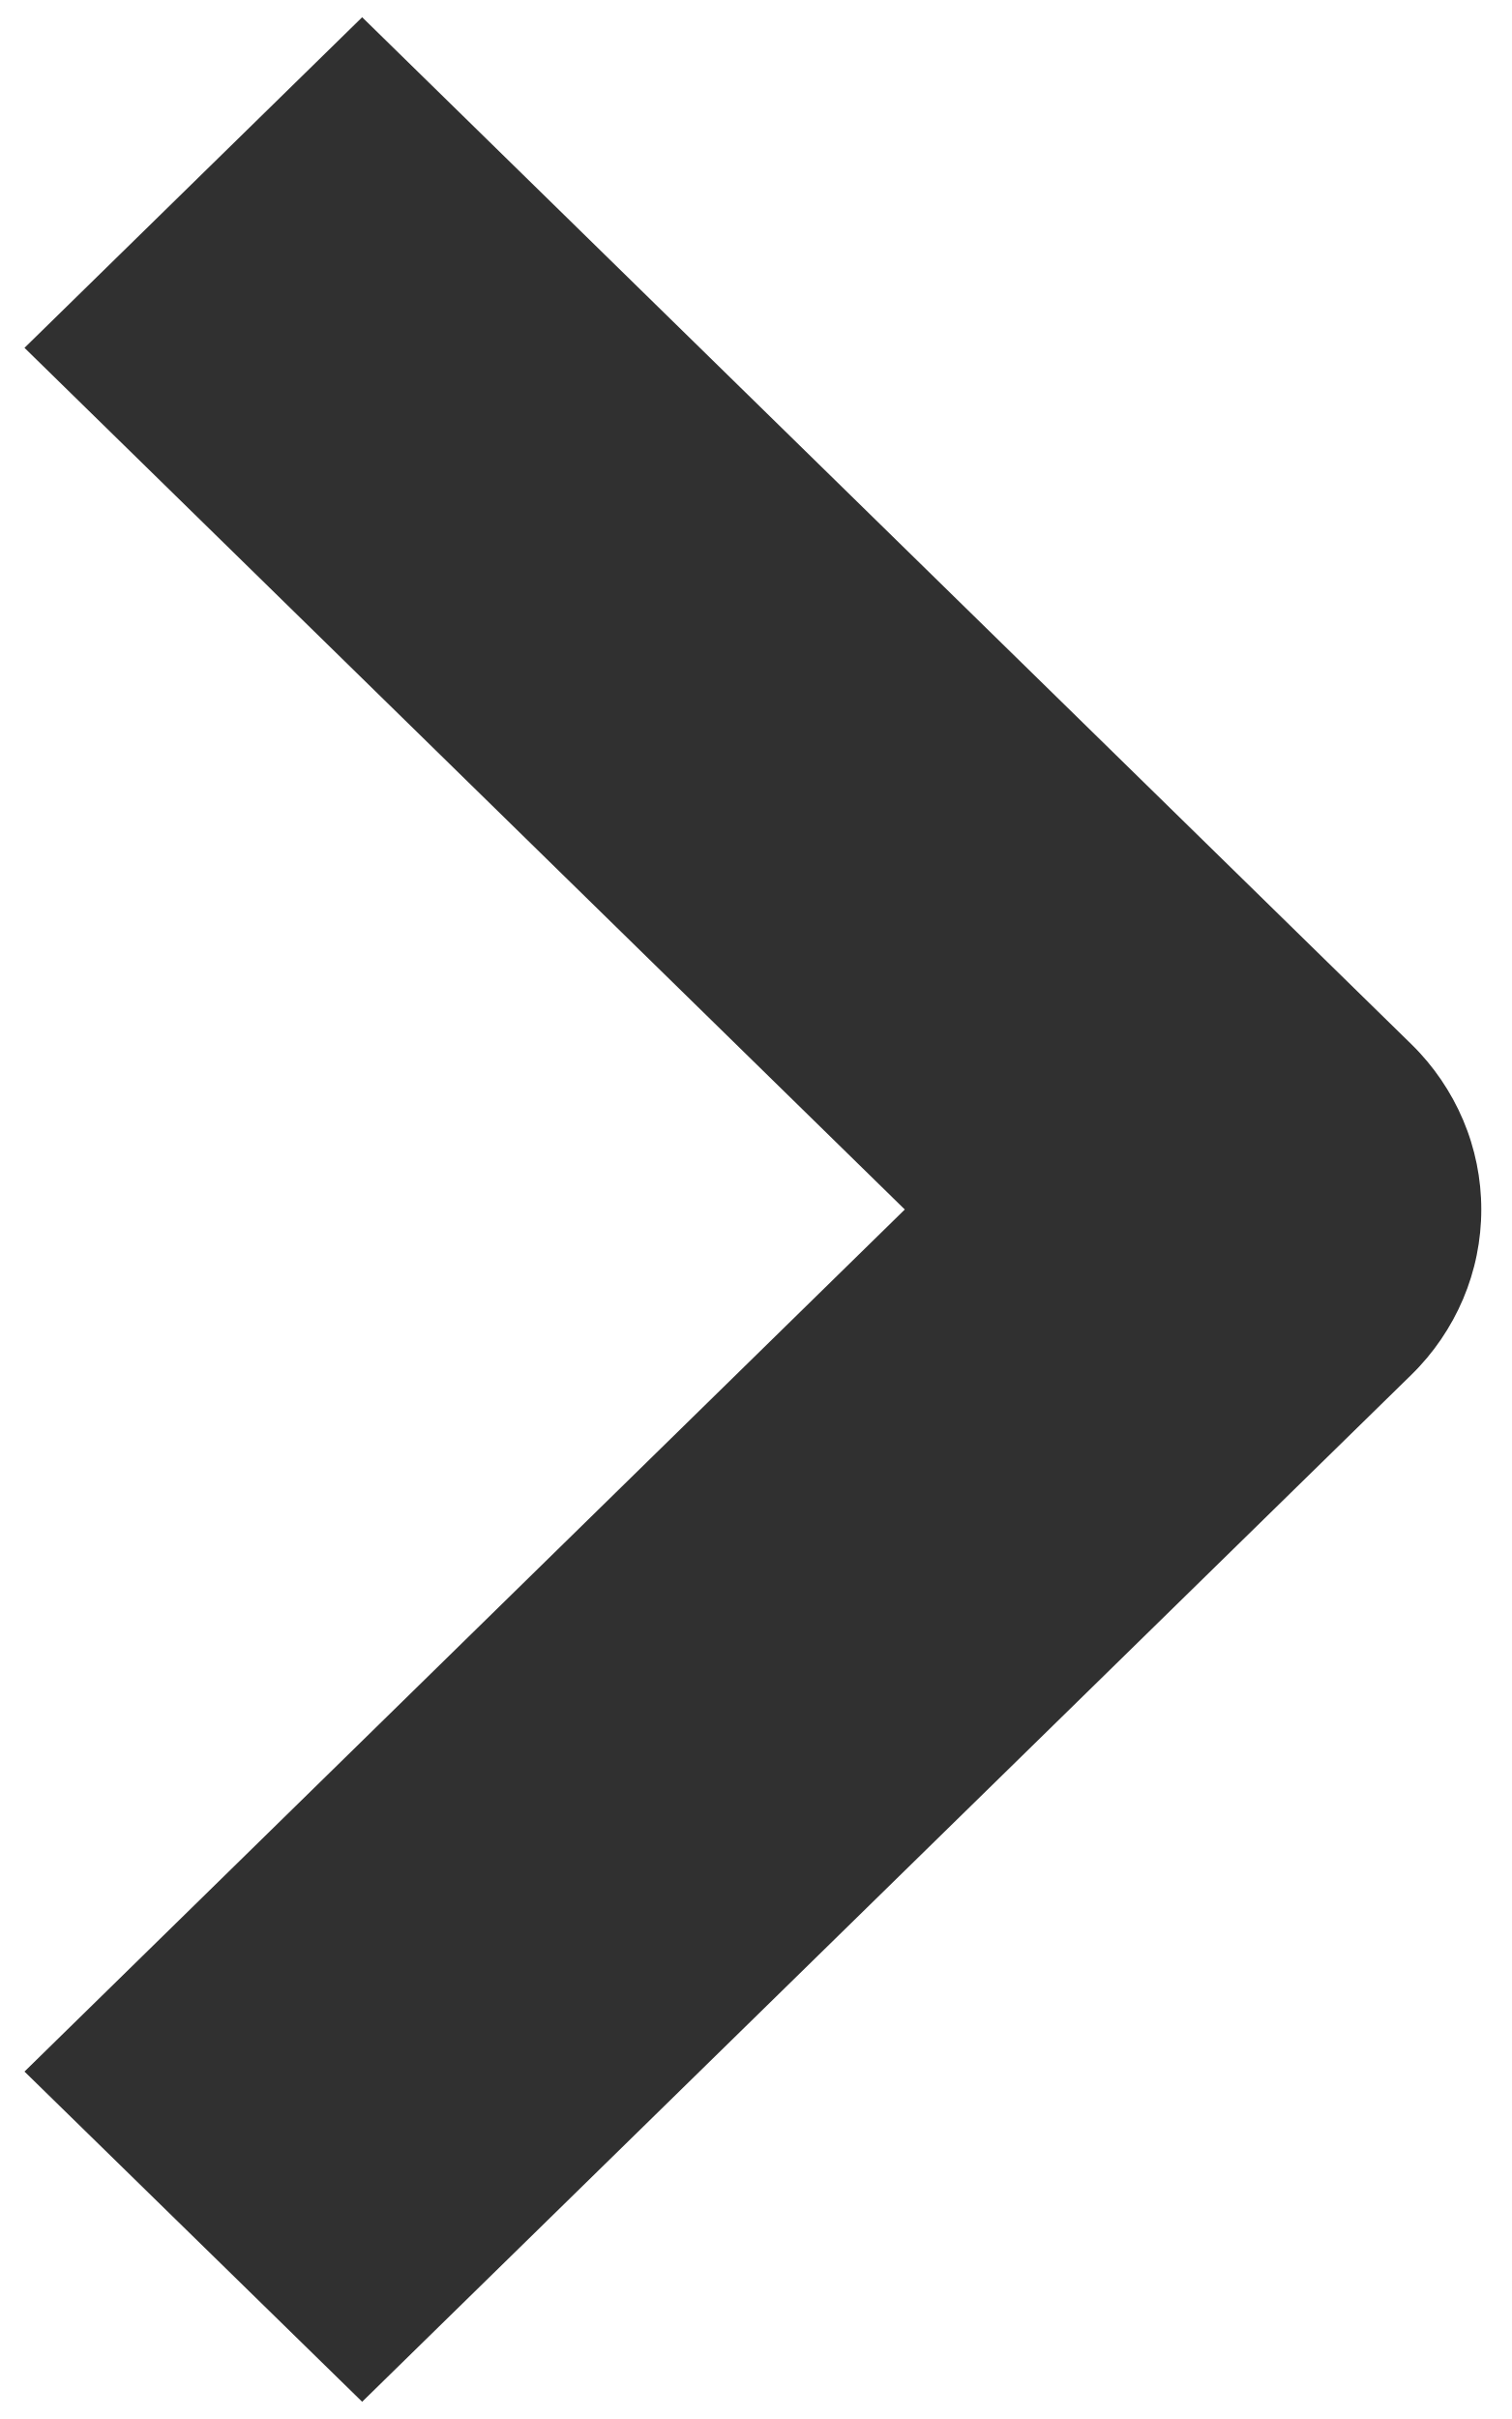
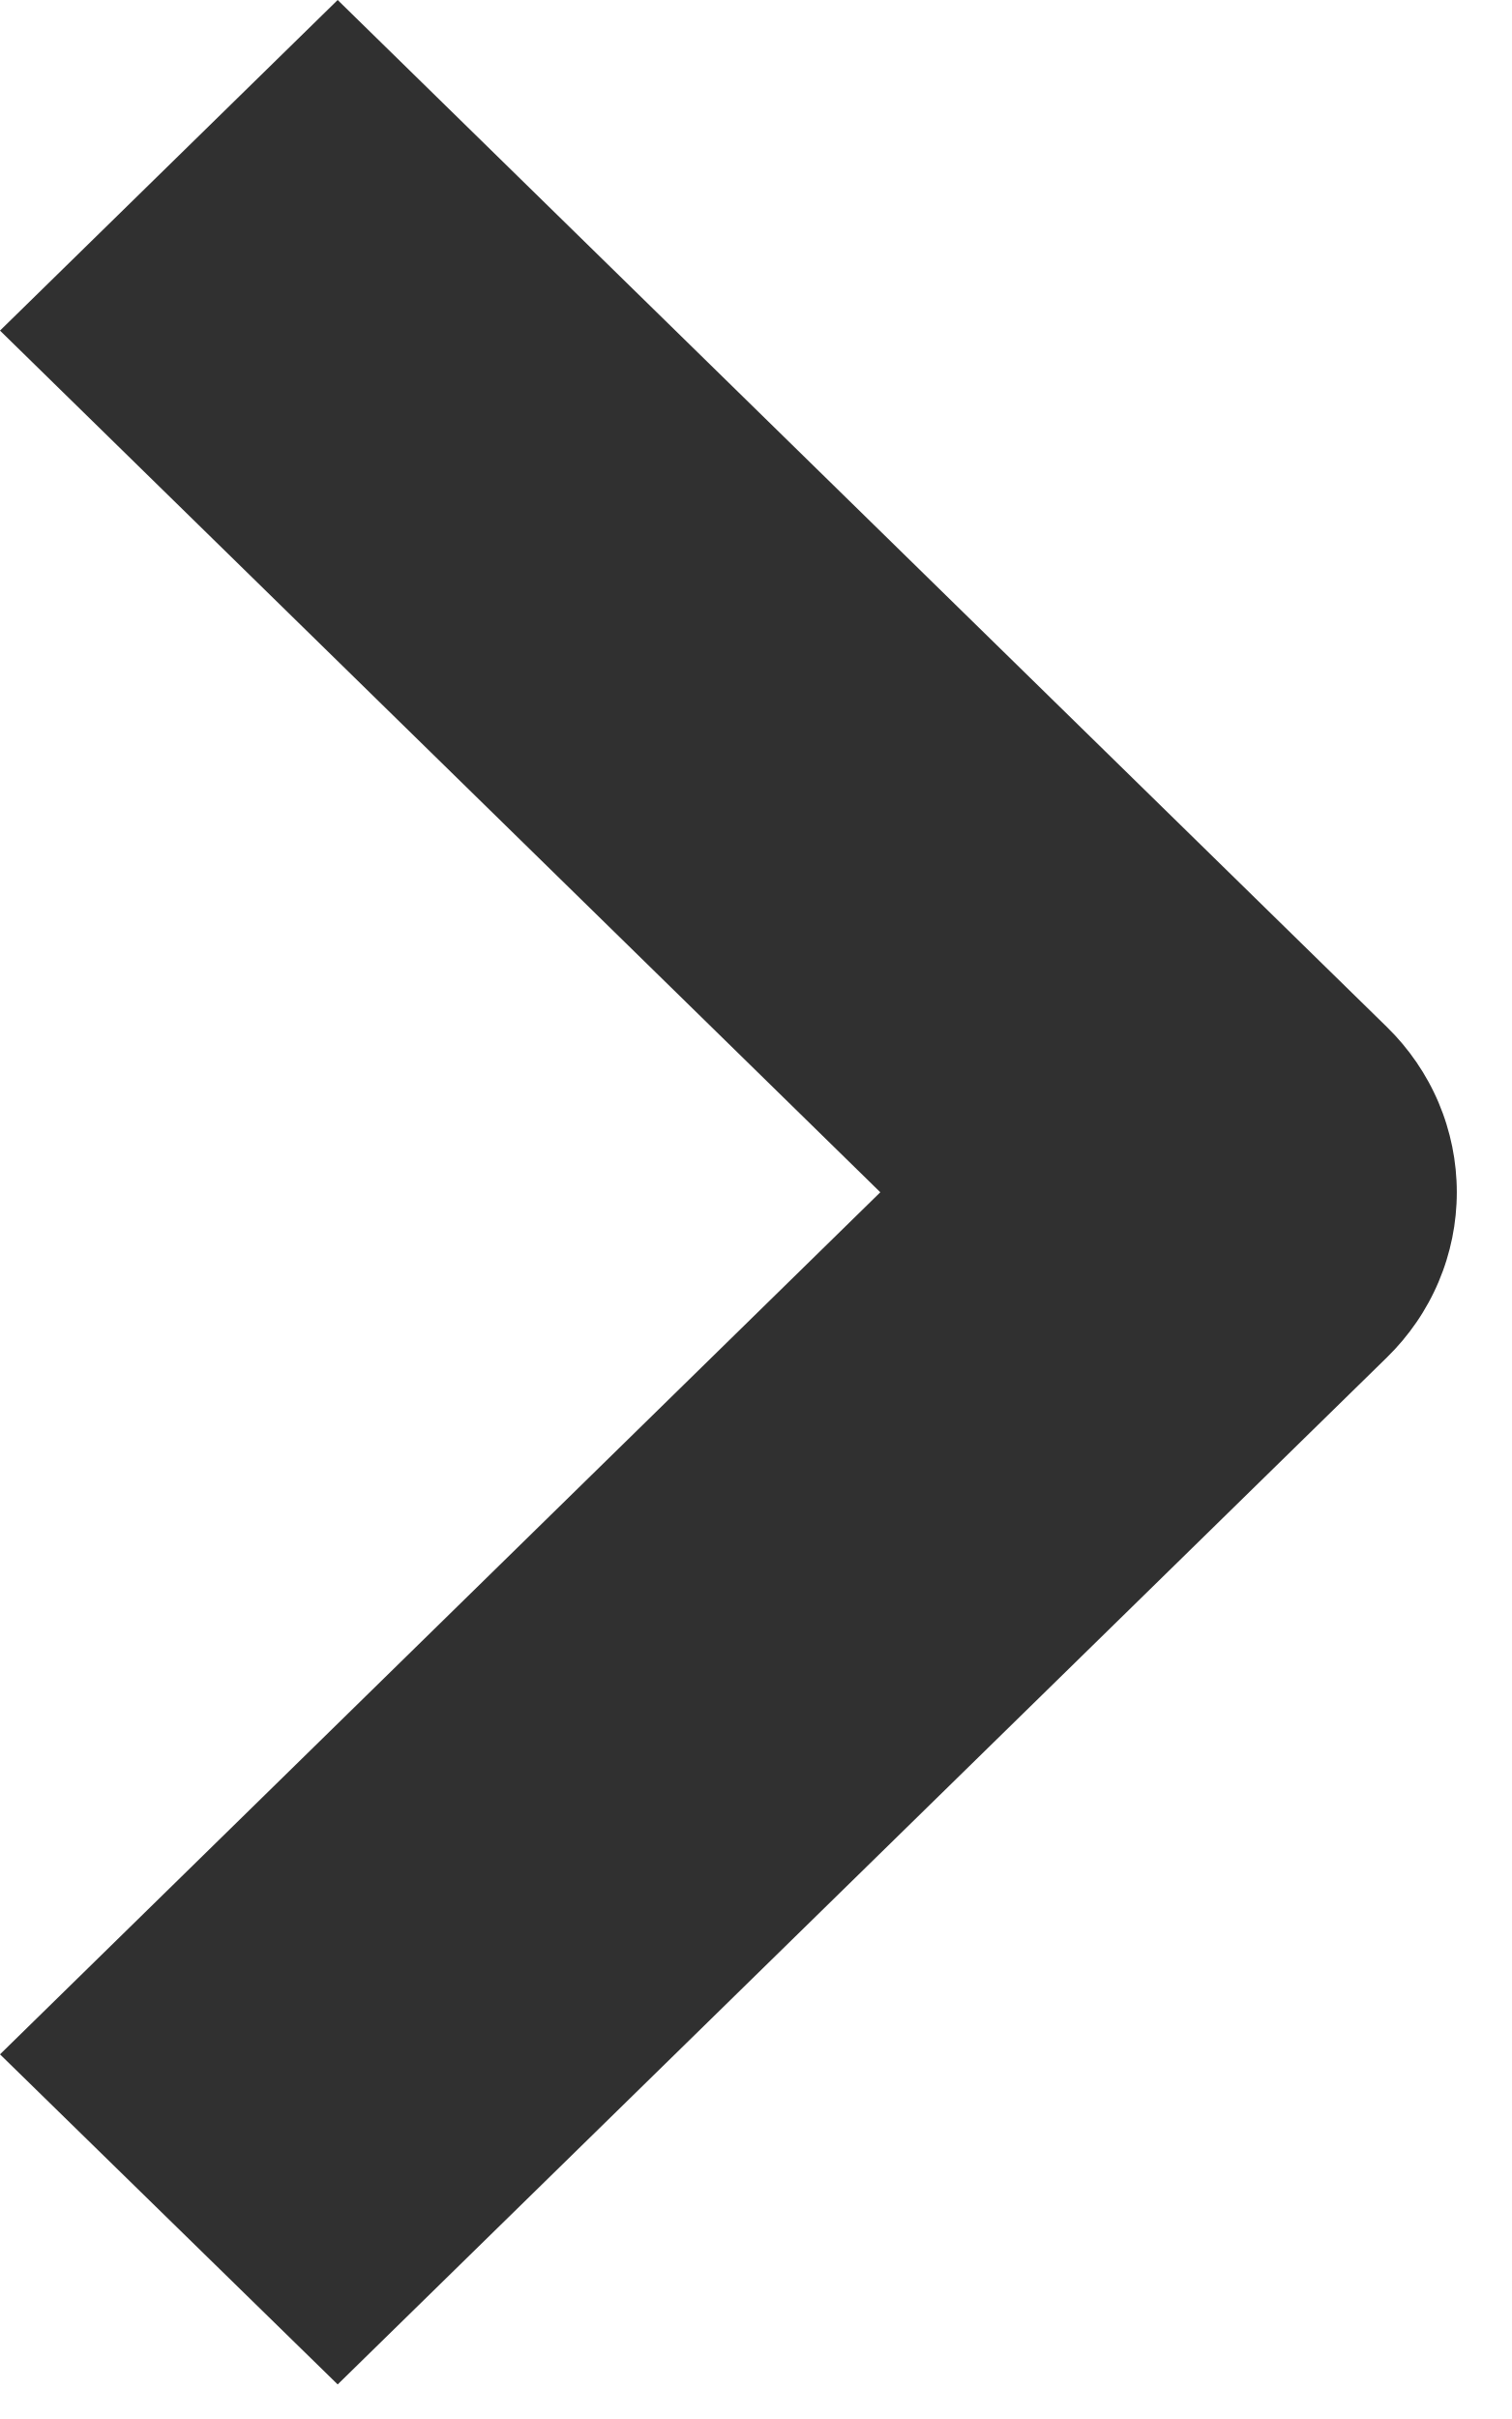
<svg xmlns="http://www.w3.org/2000/svg" width="15" height="24" viewBox="0 0 15 24" fill="none">
-   <path d="M3.594 23.829L14.006 13.64C14.226 13.425 14.4 13.169 14.52 12.887C14.639 12.606 14.7 12.305 14.7 12C14.7 11.695 14.639 11.394 14.52 11.113C14.4 10.831 14.226 10.575 14.006 10.36L3.594 0.171L0.243 3.451L8.979 12L0.243 20.553L3.594 23.829Z" fill="#303030" />
+   <path d="M3.351 23.657L13.763 13.468C13.983 13.253 14.158 12.998 14.277 12.716C14.396 12.435 14.457 12.133 14.457 11.829C14.457 11.524 14.396 11.223 14.277 10.941C14.158 10.66 13.983 10.404 13.763 10.189L3.351 2.11372e-05L1.25686e-05 3.28L8.736 11.829L1.10735e-05 20.382L3.351 23.657Z" fill="#303030" />
</svg>
